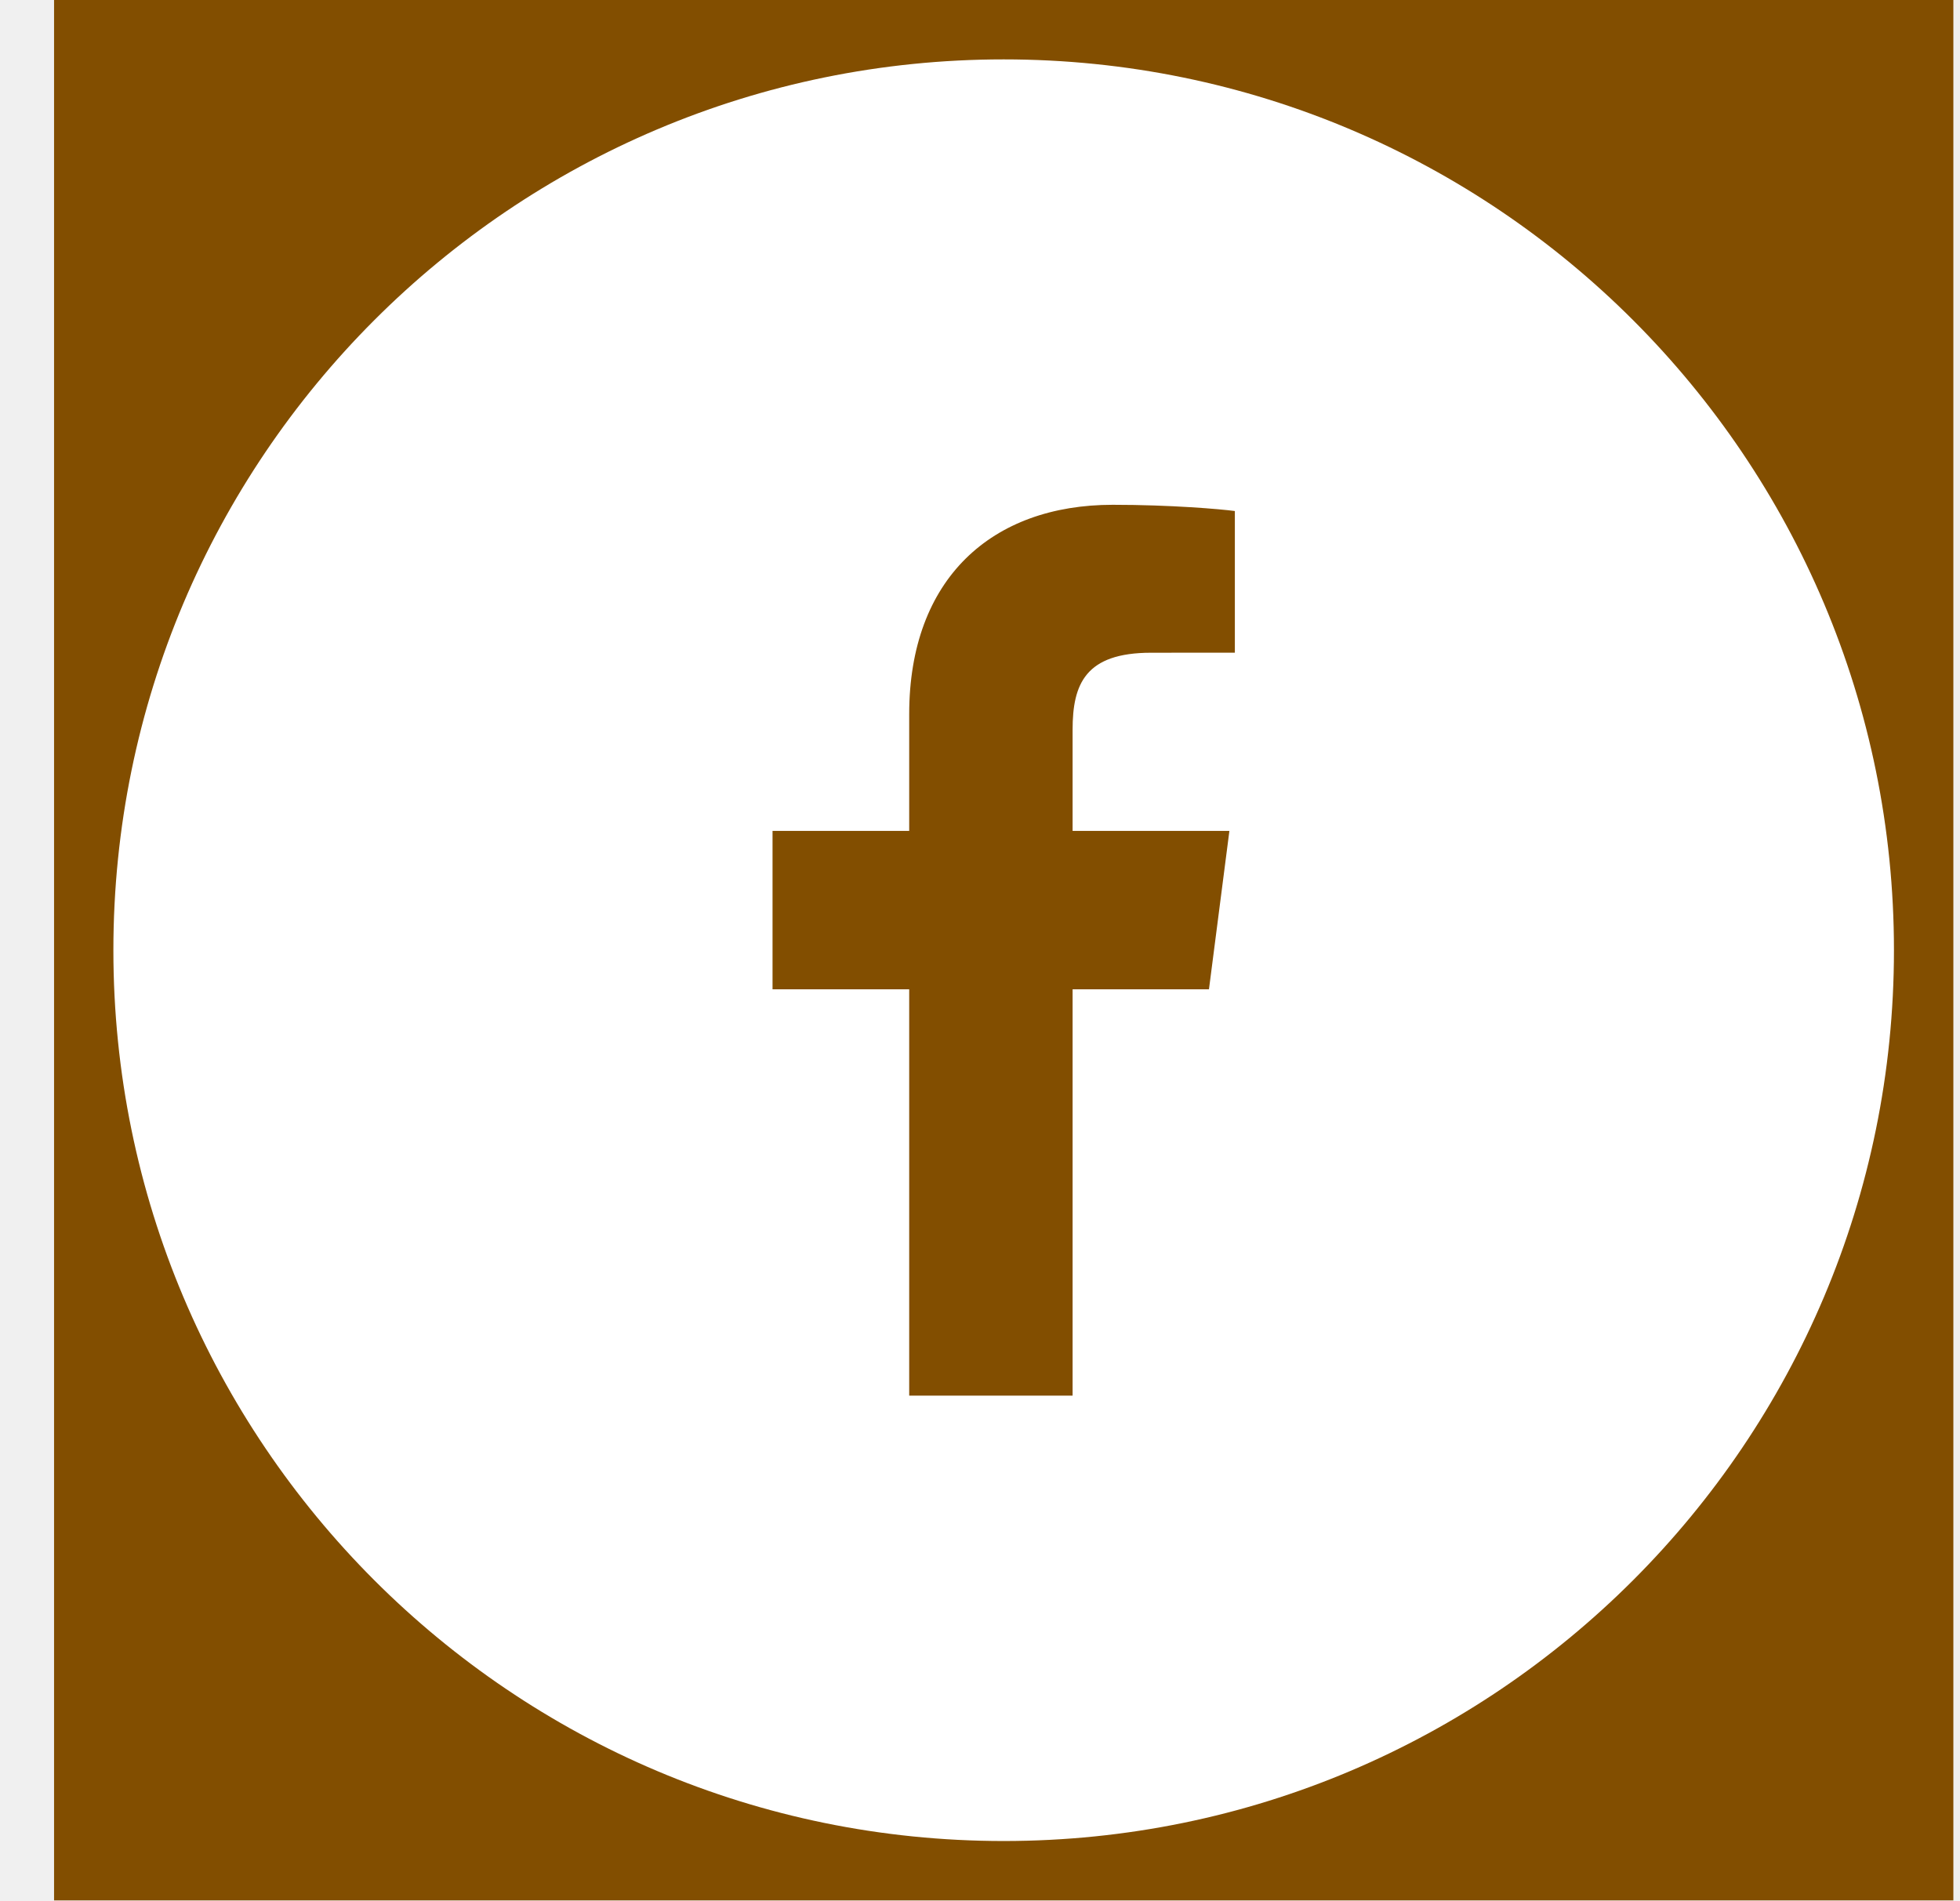
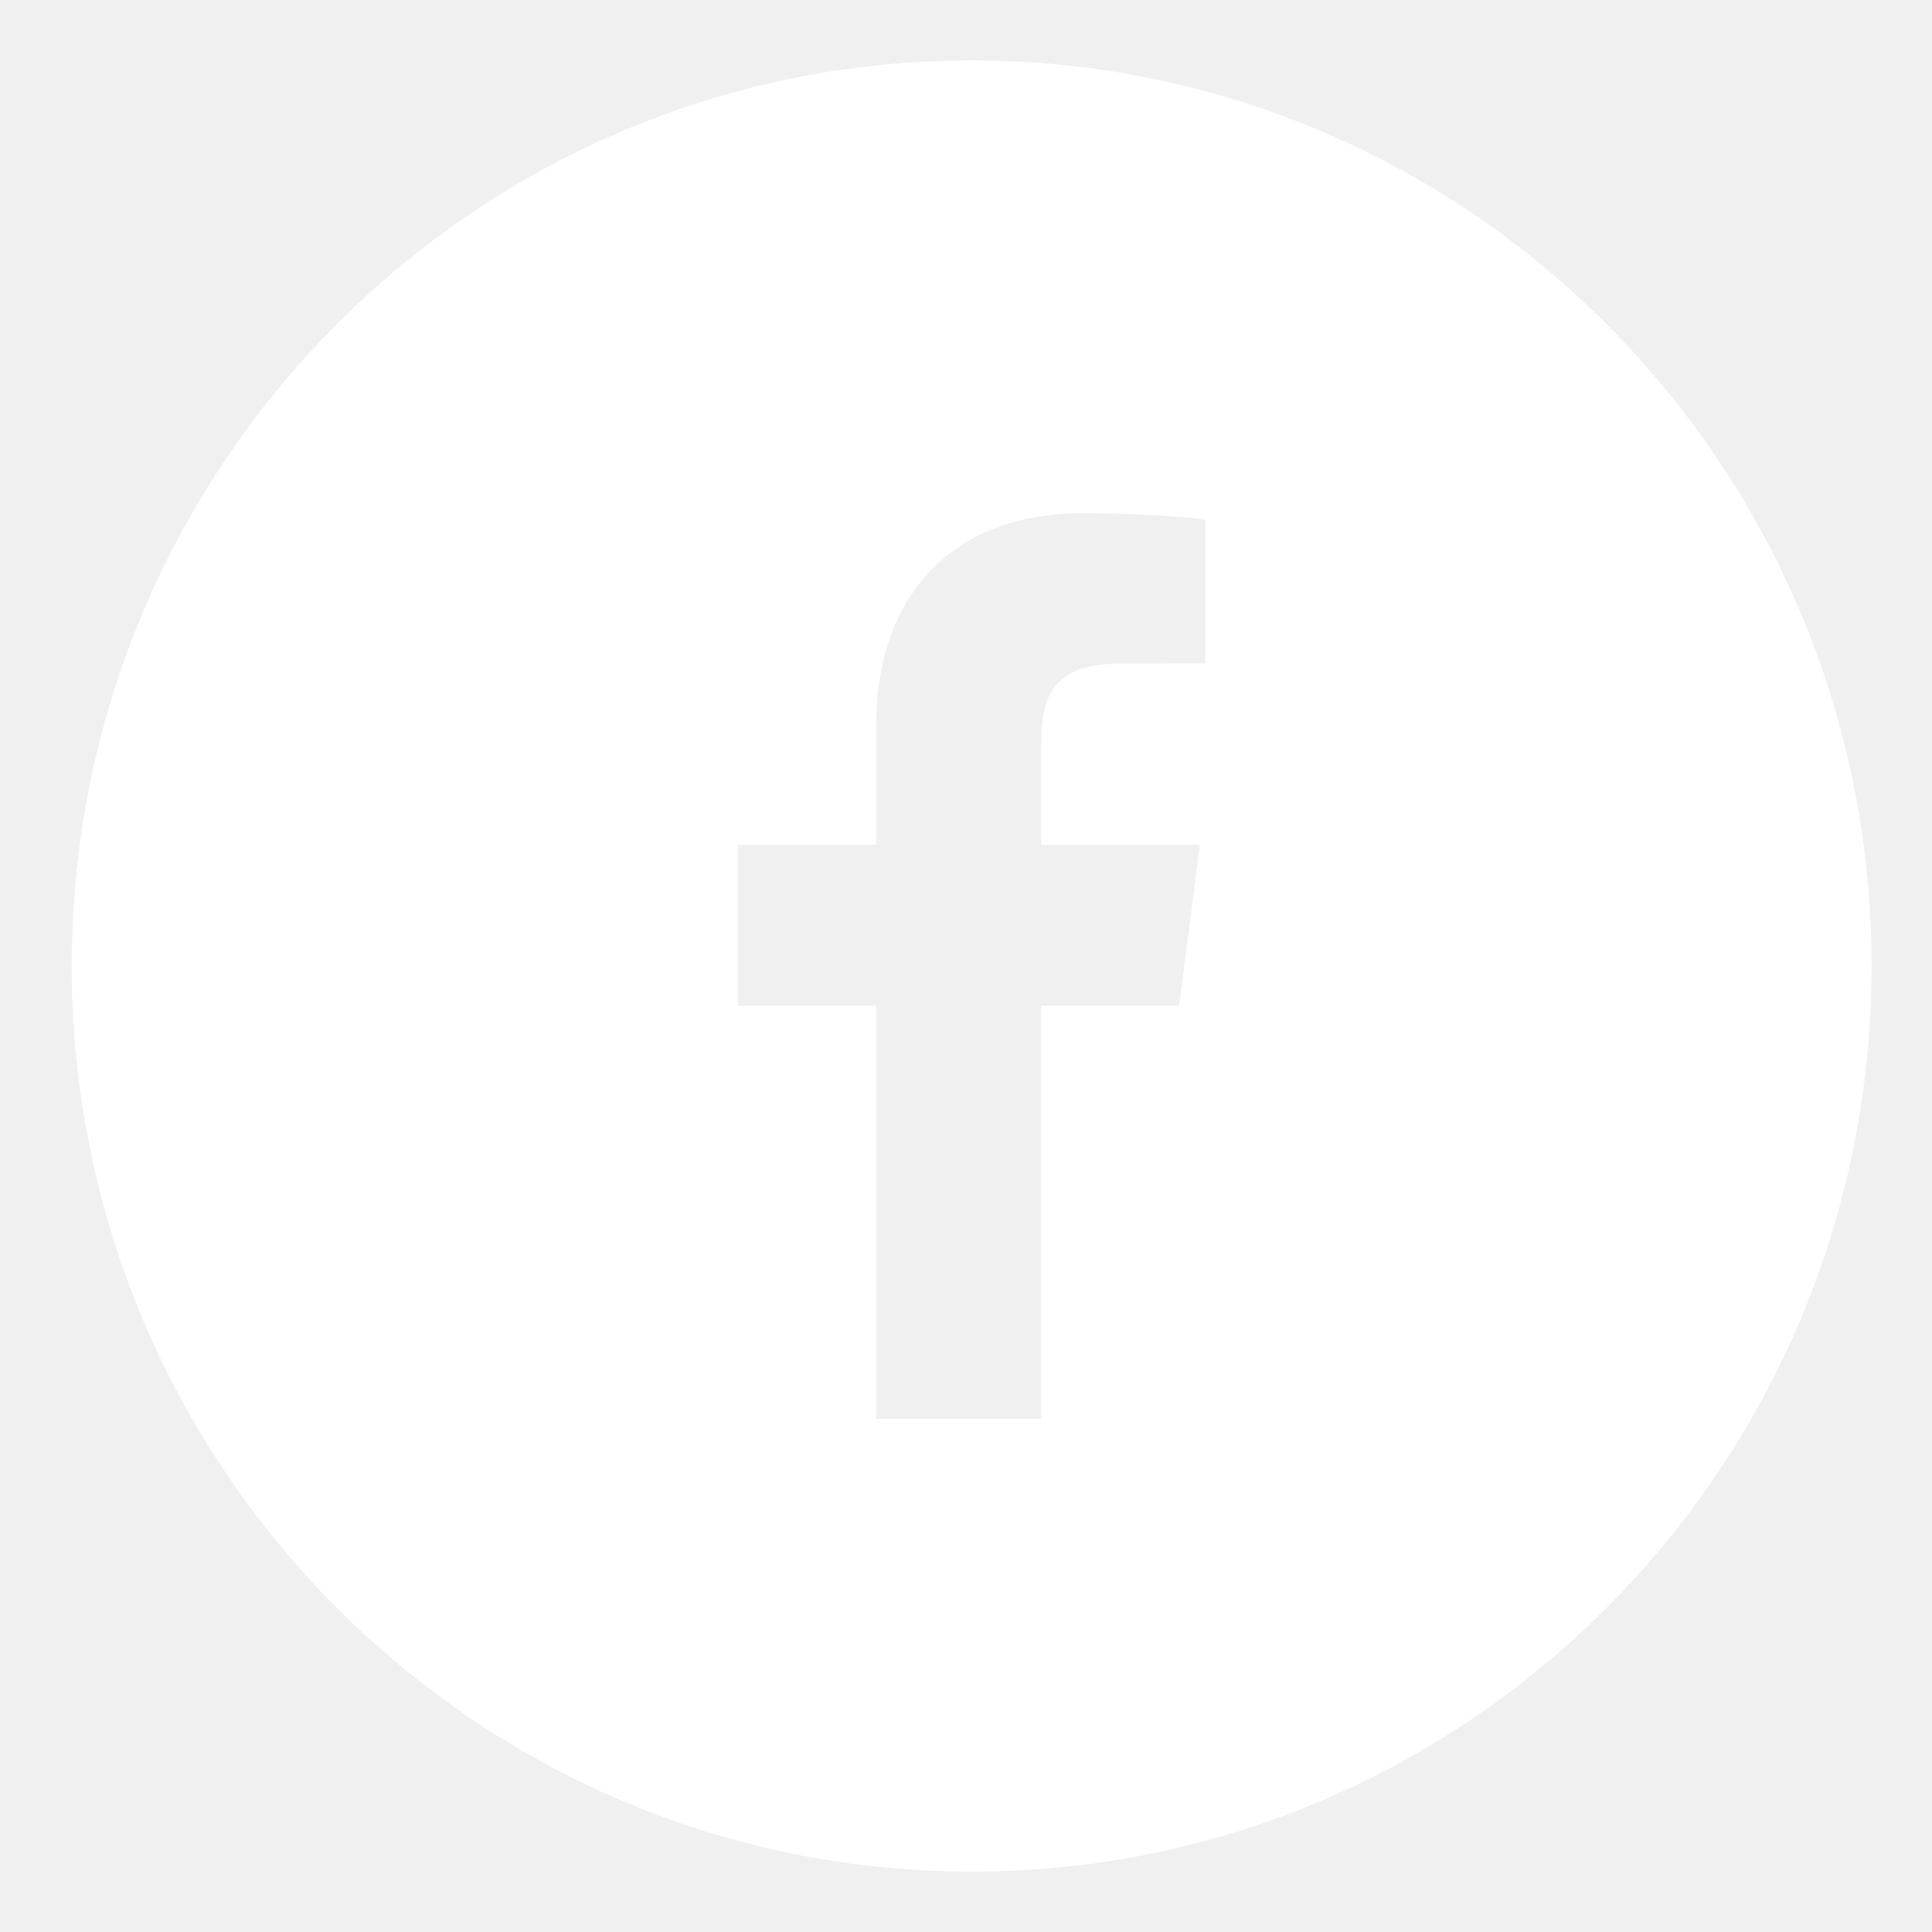
- <svg xmlns="http://www.w3.org/2000/svg" width="33" height="32" viewBox="0 0 33 32" fill="none">
-   <rect width="31.978" height="32" transform="translate(0.910156)" fill="#824E00" />
-   <path fill-rule="evenodd" clip-rule="evenodd" d="M20.791 10.99L19.381 10.991C18.274 10.991 18.059 11.517 18.059 12.288V13.991H20.699L20.355 16.658H18.059V23.5H15.308V16.658H13.007V13.991H15.308V12.025C15.308 9.742 16.701 8.5 18.735 8.5C19.709 8.5 20.547 8.572 20.791 8.605V10.99ZM16.899 1C8.621 1 1.909 7.715 1.909 16C1.909 24.284 8.621 31 16.899 31C25.178 31 31.888 24.284 31.888 16C31.888 7.715 25.178 1 16.899 1Z" fill="white" />
+ <svg xmlns="http://www.w3.org/2000/svg" width="32" height="32" viewBox="0 0 32 32" fill="none">
+   <path fill-rule="evenodd" clip-rule="evenodd" d="M19.965 10.99L18.562 10.991C17.461 10.991 17.248 11.517 17.248 12.288V13.991H19.872L19.531 16.658H17.248V23.5H14.512V16.658H12.224V13.991H14.512V12.025C14.512 9.742 15.897 8.5 17.92 8.5C18.889 8.5 19.722 8.572 19.965 8.605V10.99ZM16.094 1C7.862 1 1.188 7.715 1.188 16C1.188 24.284 7.862 31 16.094 31C24.327 31 31 24.284 31 16C31 7.715 24.327 1 16.094 1Z" fill="white" />
</svg>
